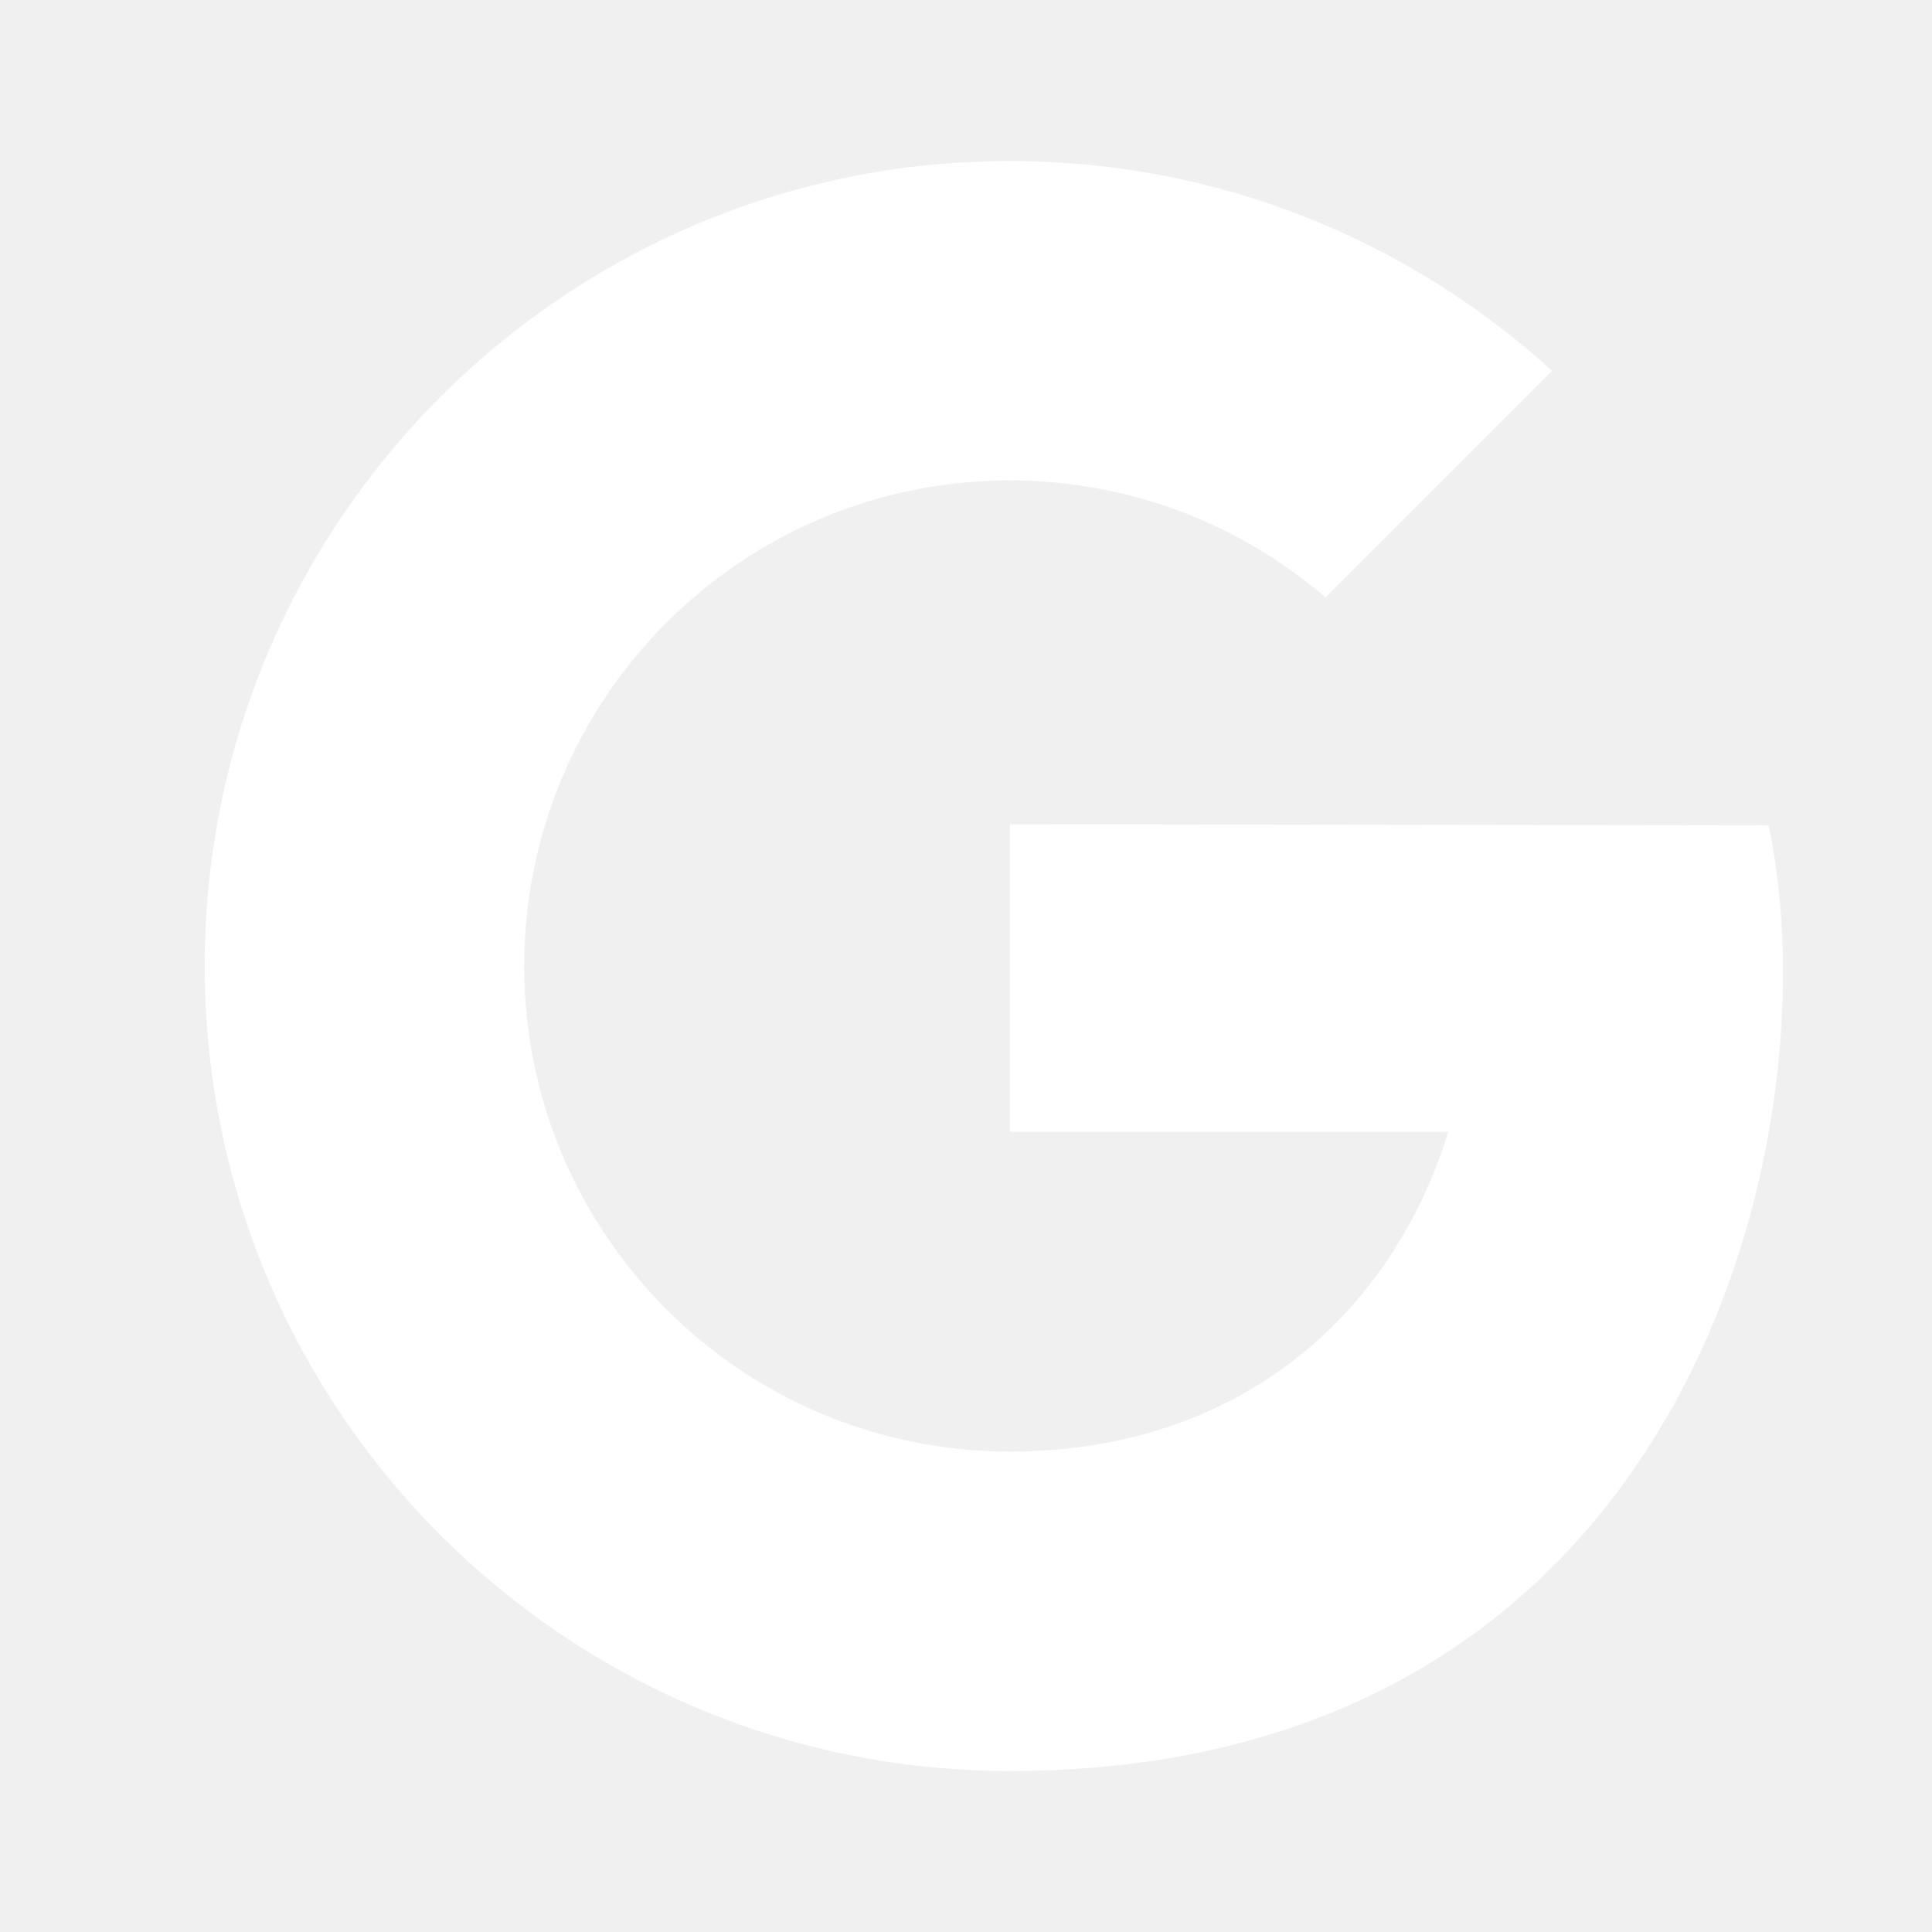
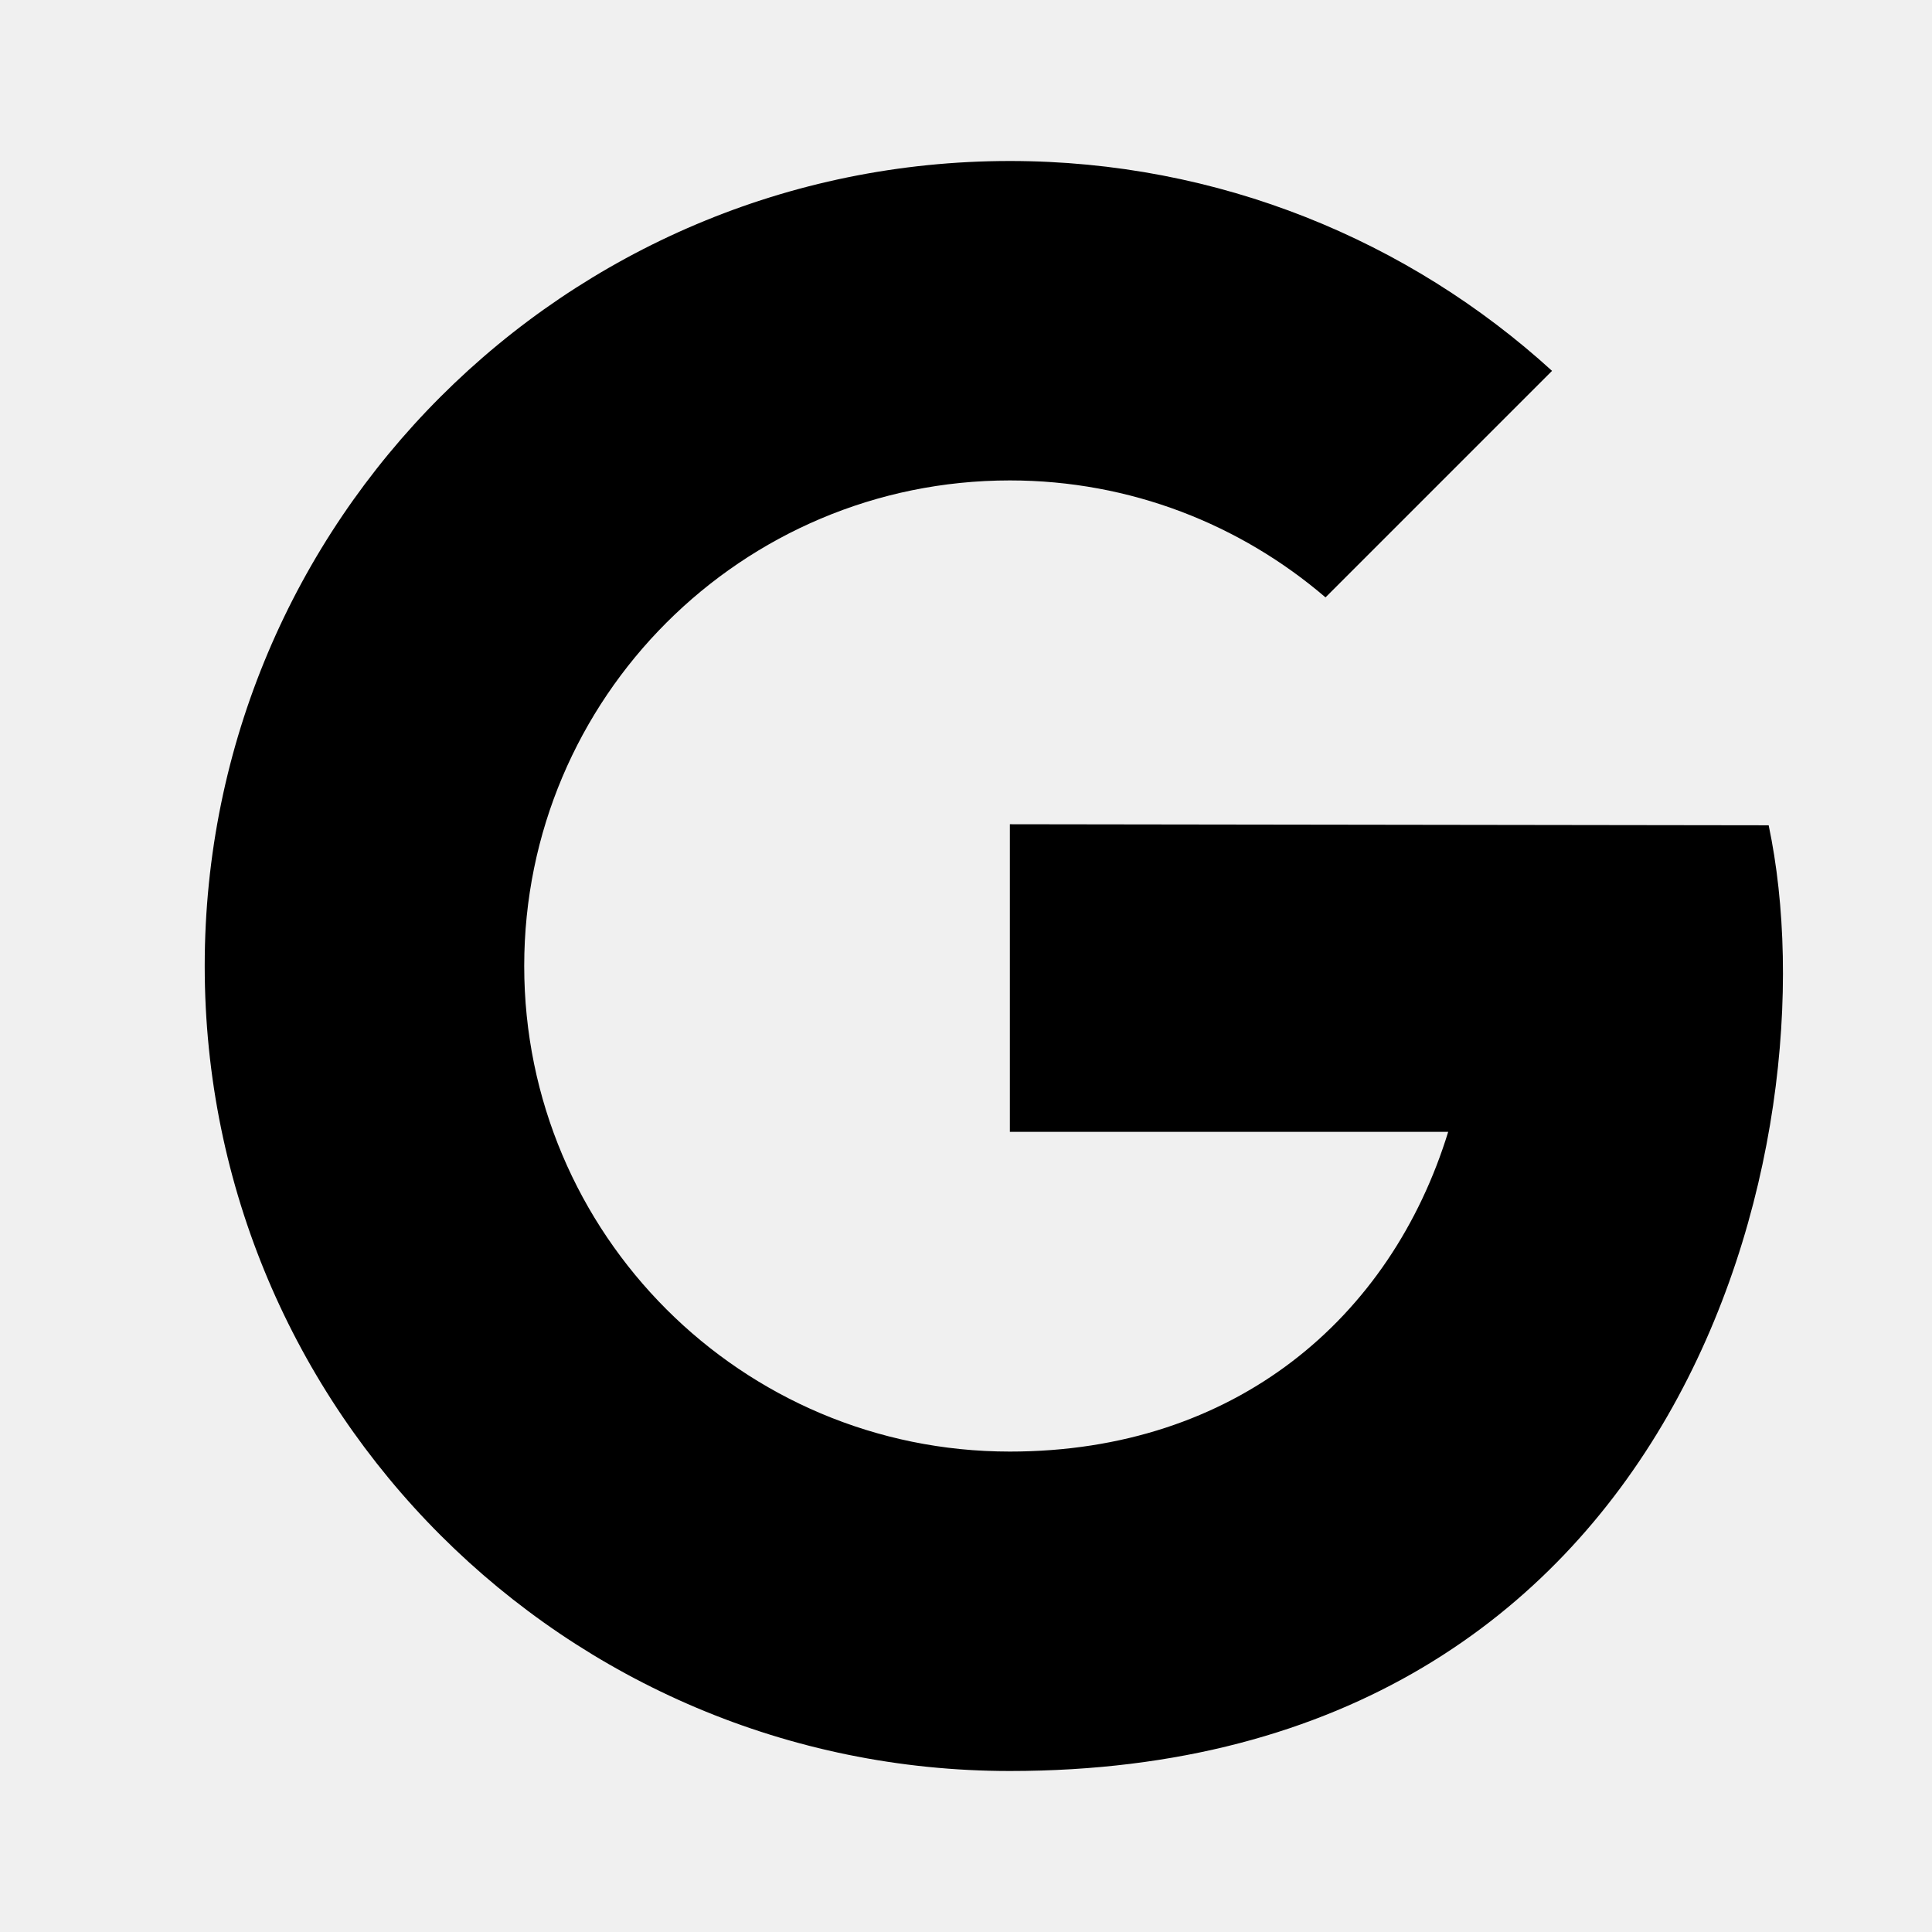
- <svg xmlns="http://www.w3.org/2000/svg" fill="#ffffff" viewBox="0 0 24 24" width="24px" height="24px">
+ <svg xmlns="http://www.w3.org/2000/svg" width="24" height="24" viewBox="0 0 24 24">
  <path d="M12.545,10.239v3.821h5.445c-0.712,2.315-2.647,3.972-5.445,3.972c-3.332,0-6.033-2.701-6.033-6.032 s2.701-6.032,6.033-6.032c1.498,0,2.866,0.549,3.921,1.453l2.814-2.814C17.503,2.988,15.139,2,12.545,2 C7.021,2,2.543,6.477,2.543,12s4.478,10,10.002,10c8.396,0,10.249-7.85,9.426-11.748L12.545,10.239z" />
</svg>
